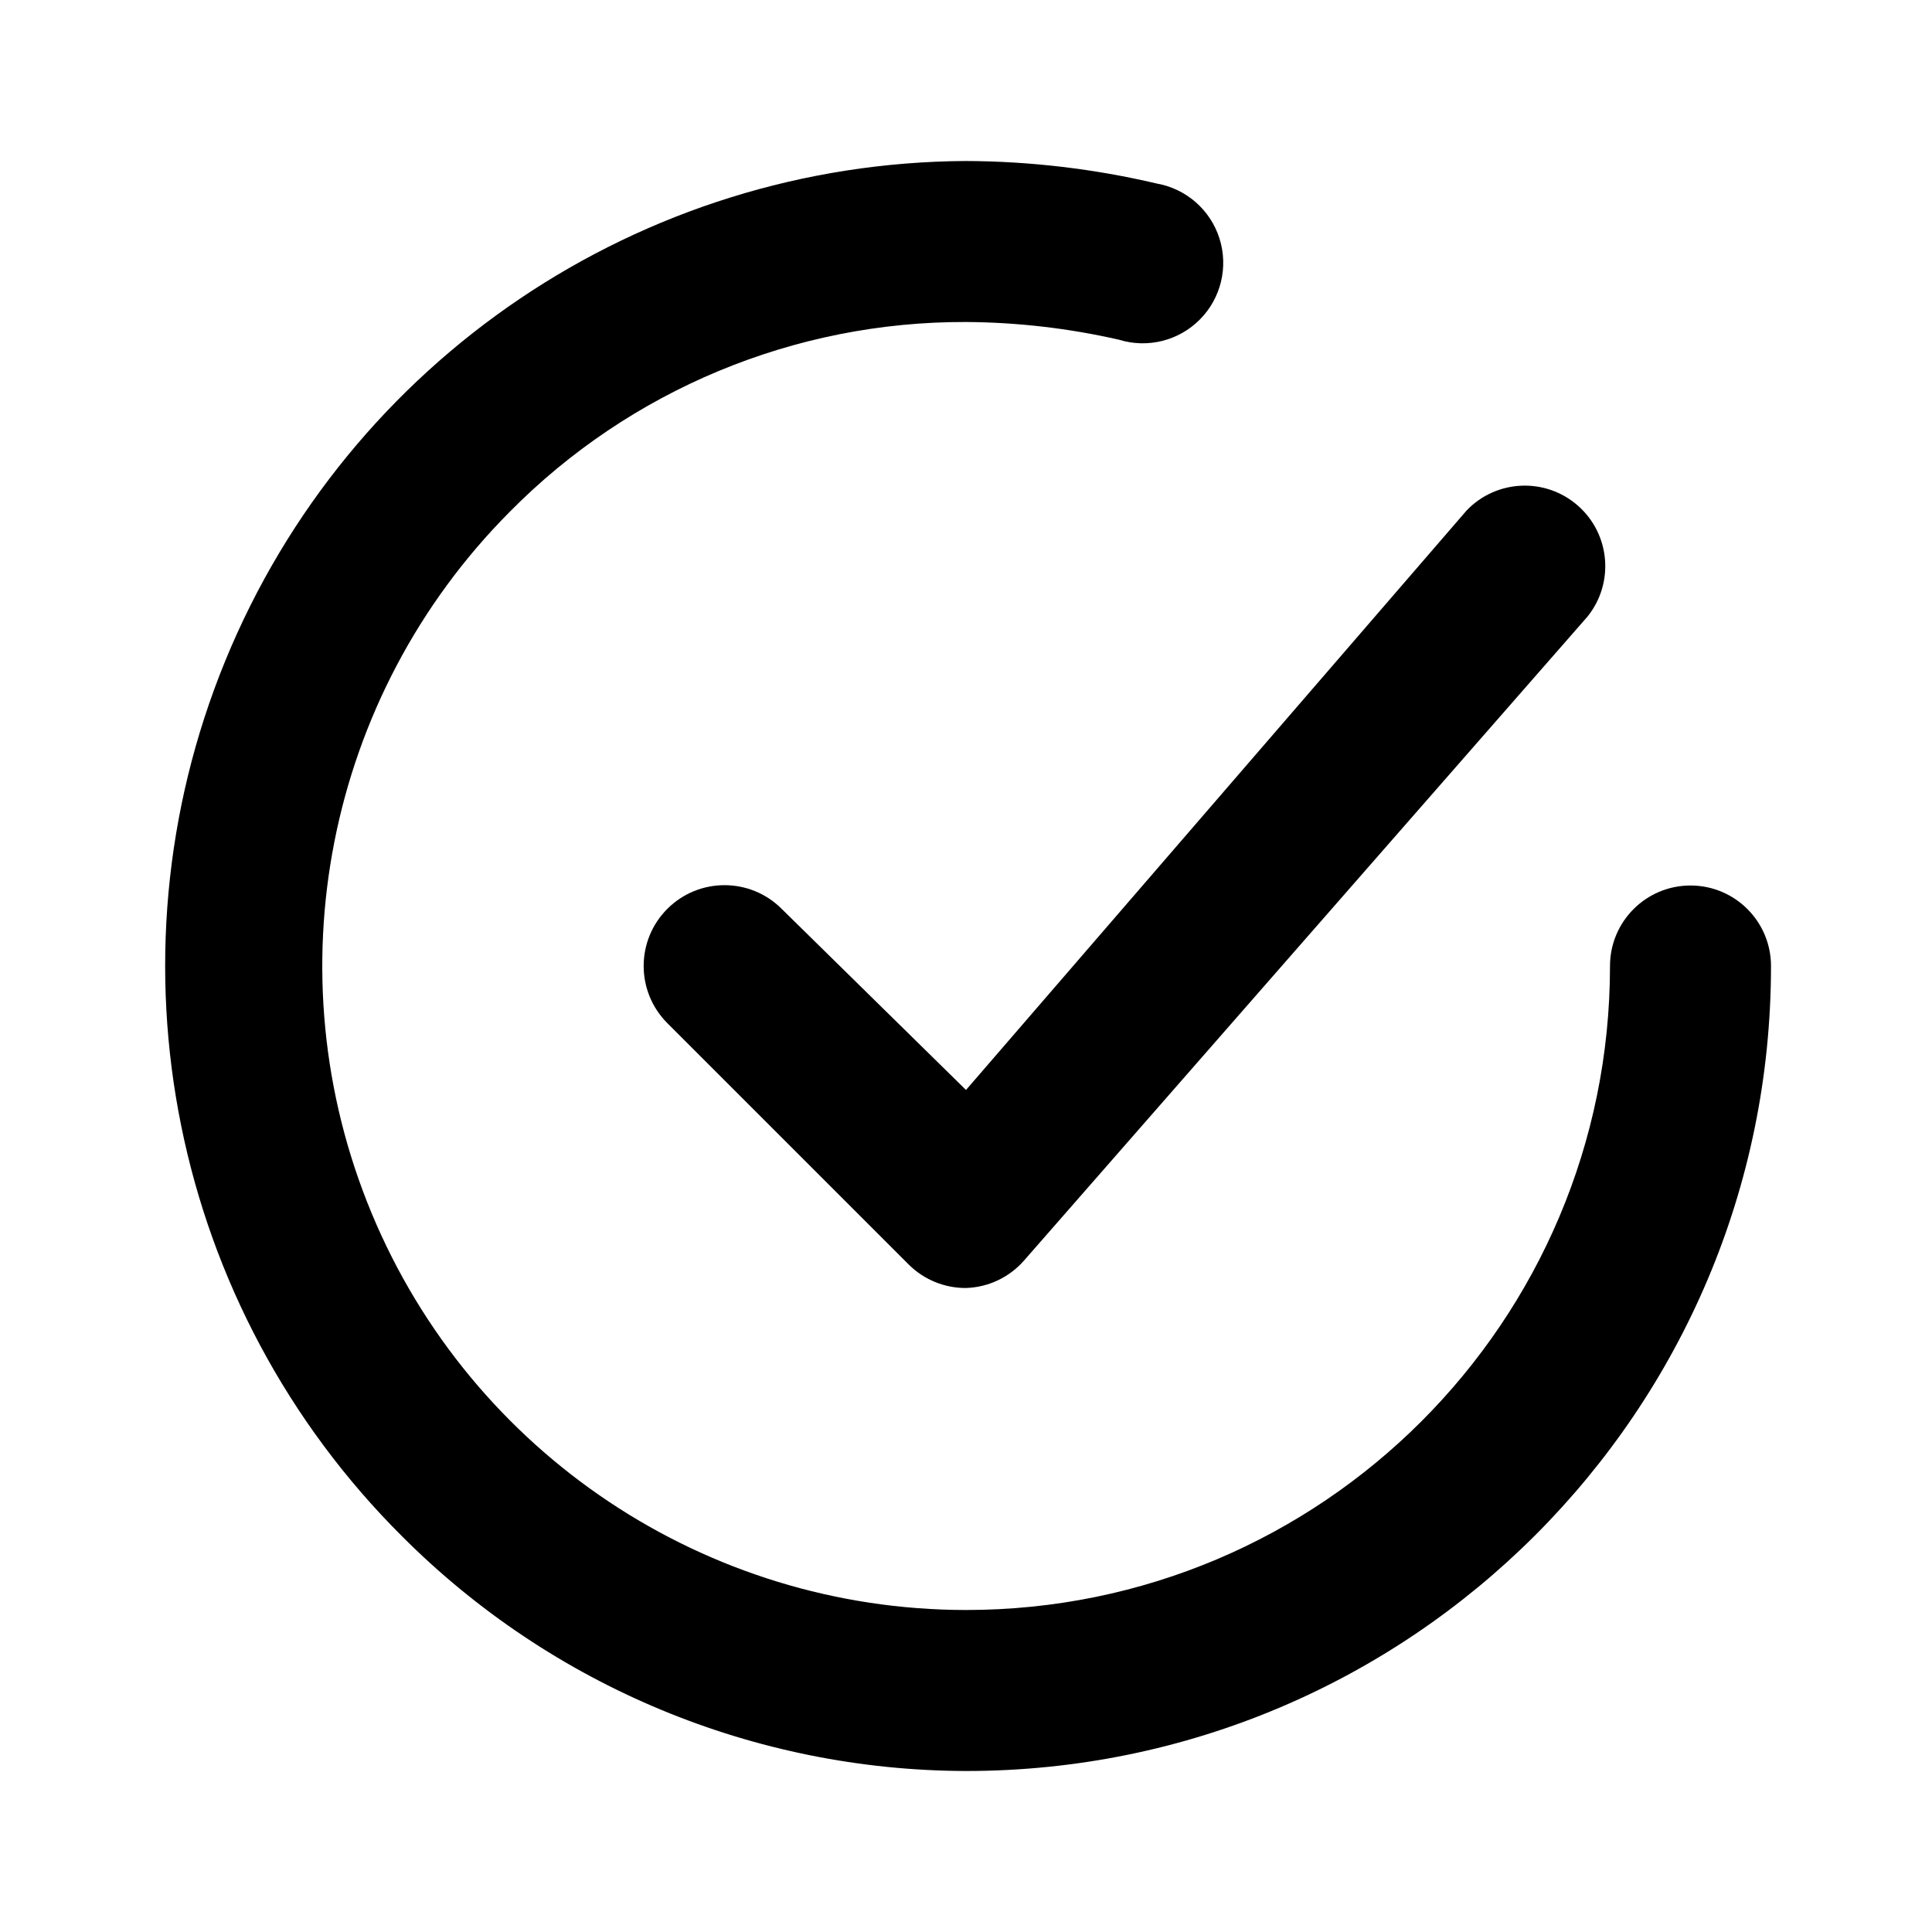
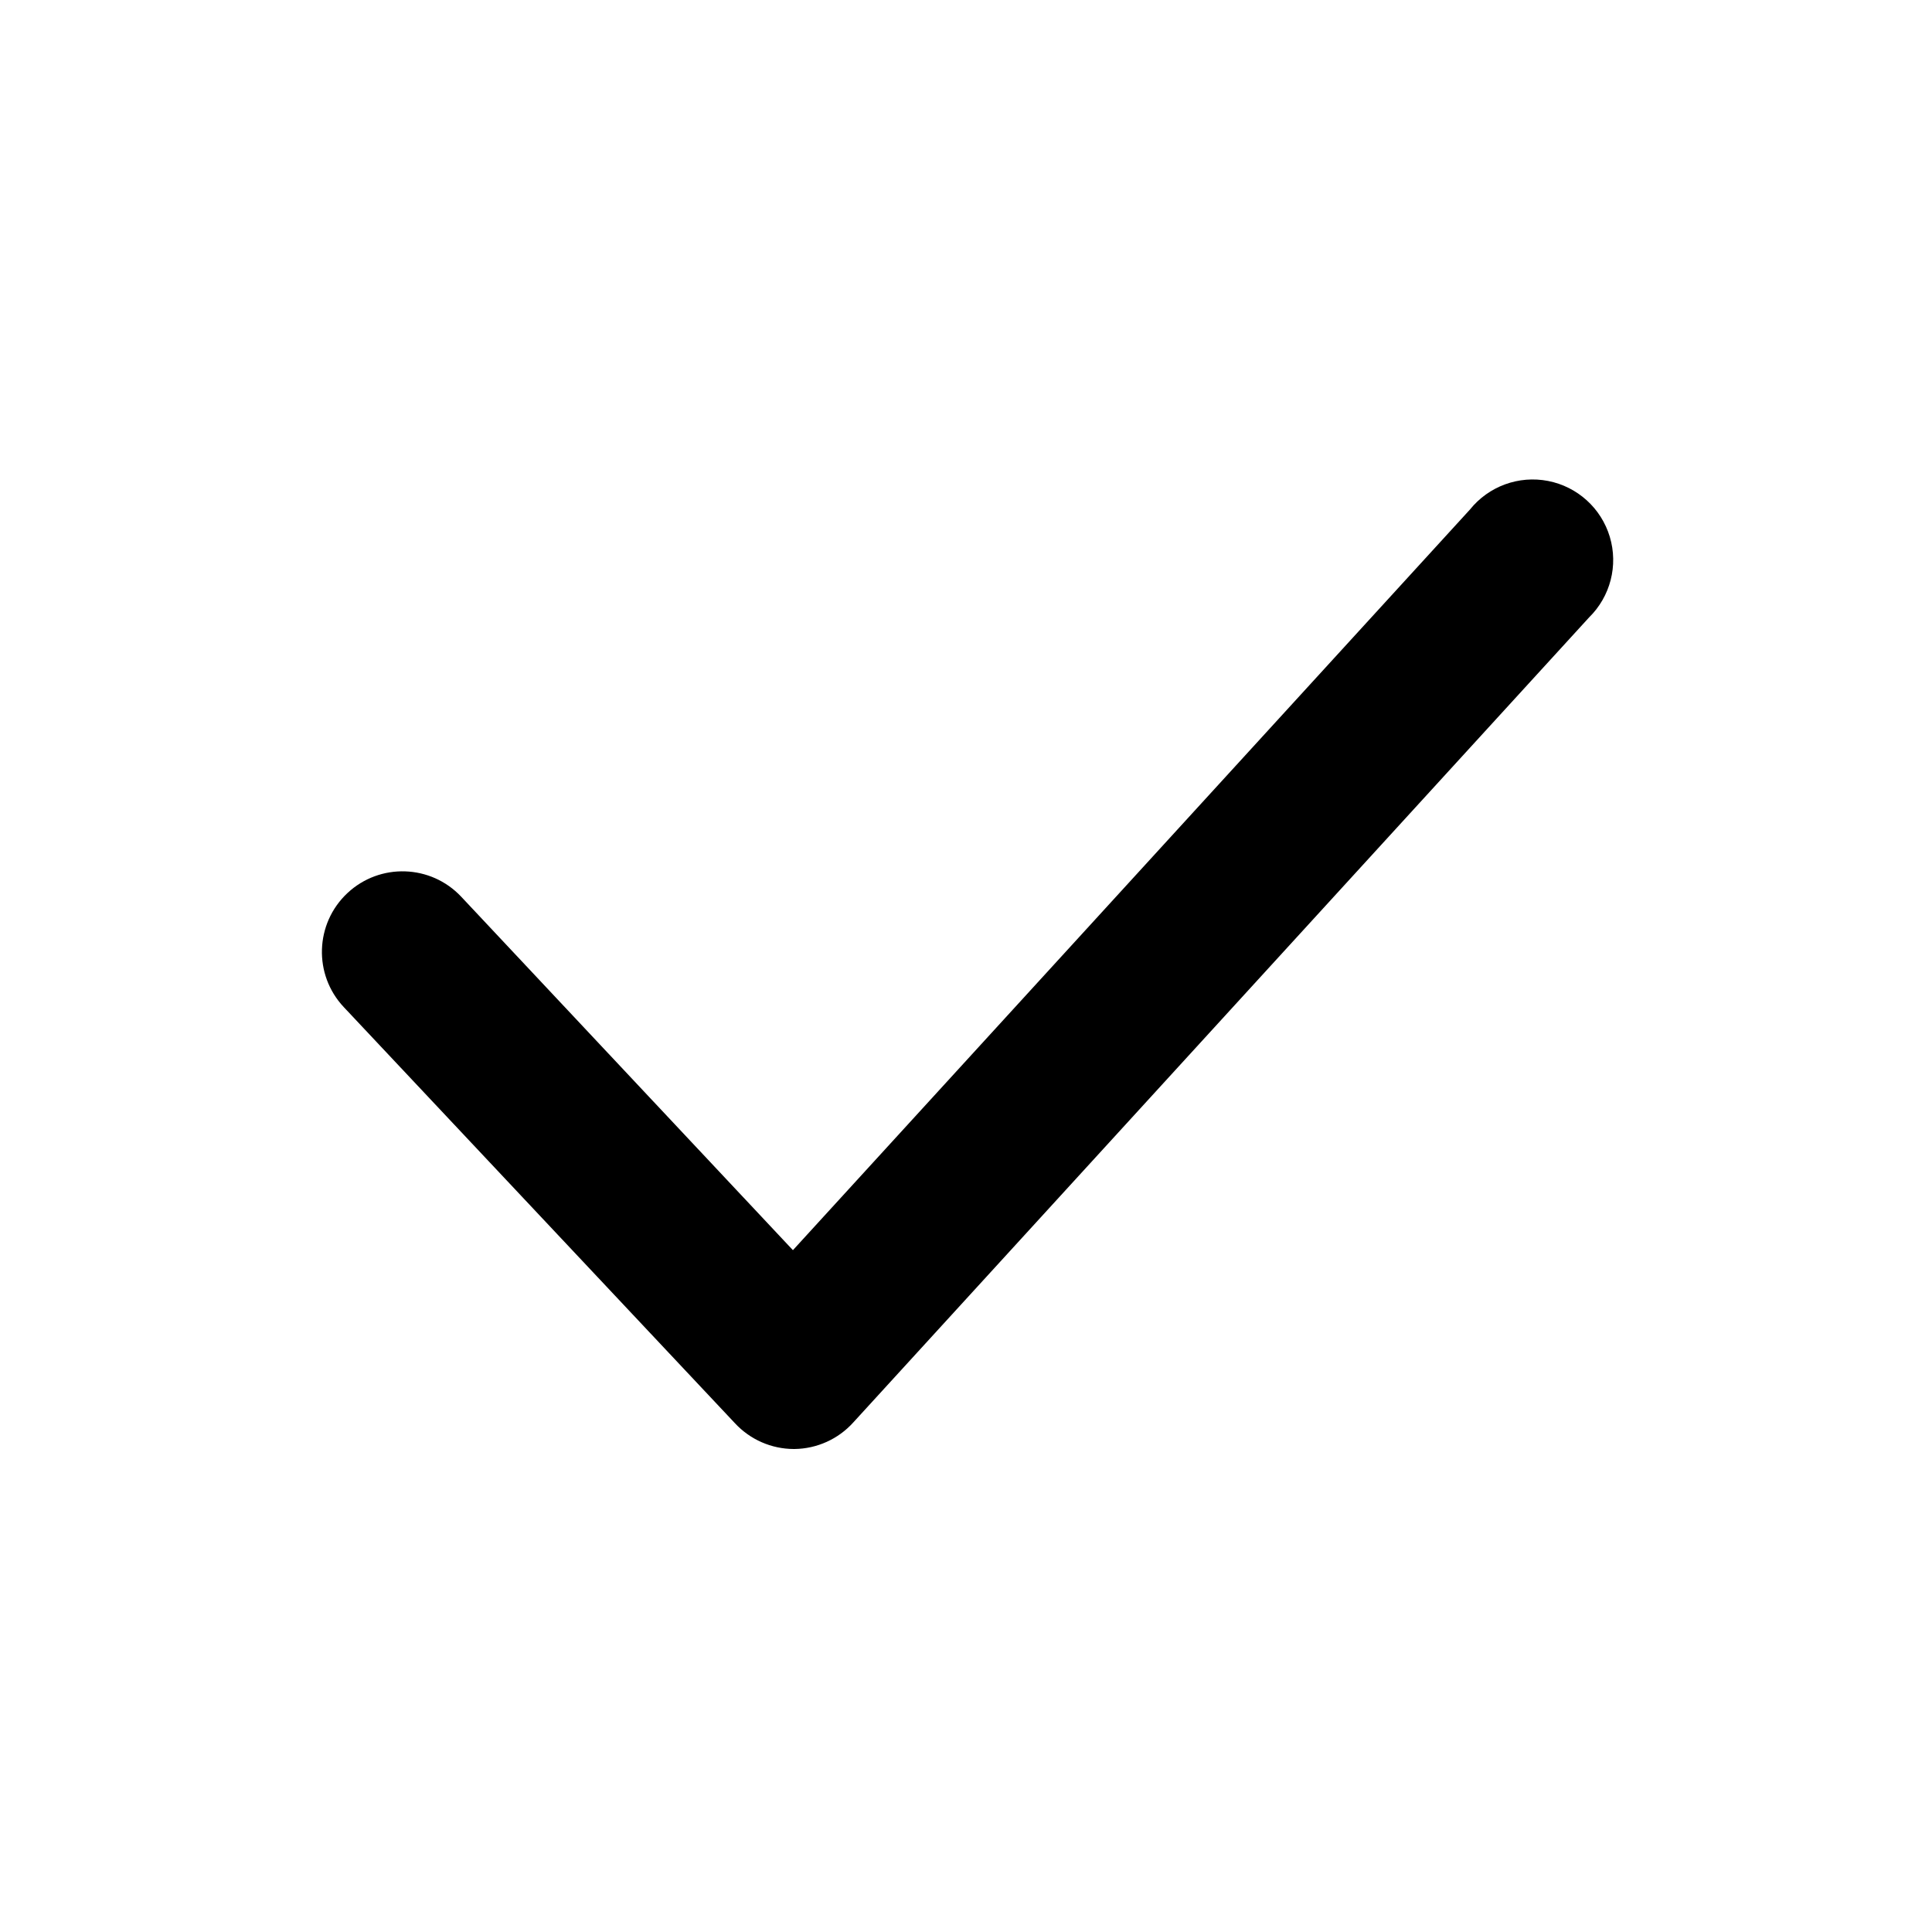
<svg xmlns="http://www.w3.org/2000/svg" viewBox="0 0 24 24">
  <g data-name="Layer 2">
-     <g data-name="checkmark-circle">
+     <g data-name="checkmark">
      <rect width="24" height="24" opacity="0" />
-       <path d="M9.71 11.29a1 1 0 0 0-1.42 1.42l3 3A1 1 0 0 0 12 16a1 1 0 0 0 .72-.34l7-8a1 1 0 0 0-1.5-1.32L12 13.54z" />
-       <path d="M21 11a1 1 0 0 0-1 1 8 8 0 0 1-8 8A8 8 0 0 1 6.33 6.36 7.93 7.93 0 0 1 12 4a8.79 8.79 0 0 1 1.9.22 1 1 0 1 0 .47-1.94A10.54 10.54 0 0 0 12 2a10 10 0 0 0-7 17.09A9.93 9.93 0 0 0 12 22a10 10 0 0 0 10-10 1 1 0 0 0-1-1z" />
+       <path d="M9.86 18a1 1 0 0 1-.73-.32l-4.86-5.17a1 1 0 1 1 1.46-1.37l4.12 4.39 8.41-9.2a1 1 0 1 1 1.48 1.34l-9.14 10a1 1 0 0 1-.73.33z" />
    </g>
  </g>
</svg>
